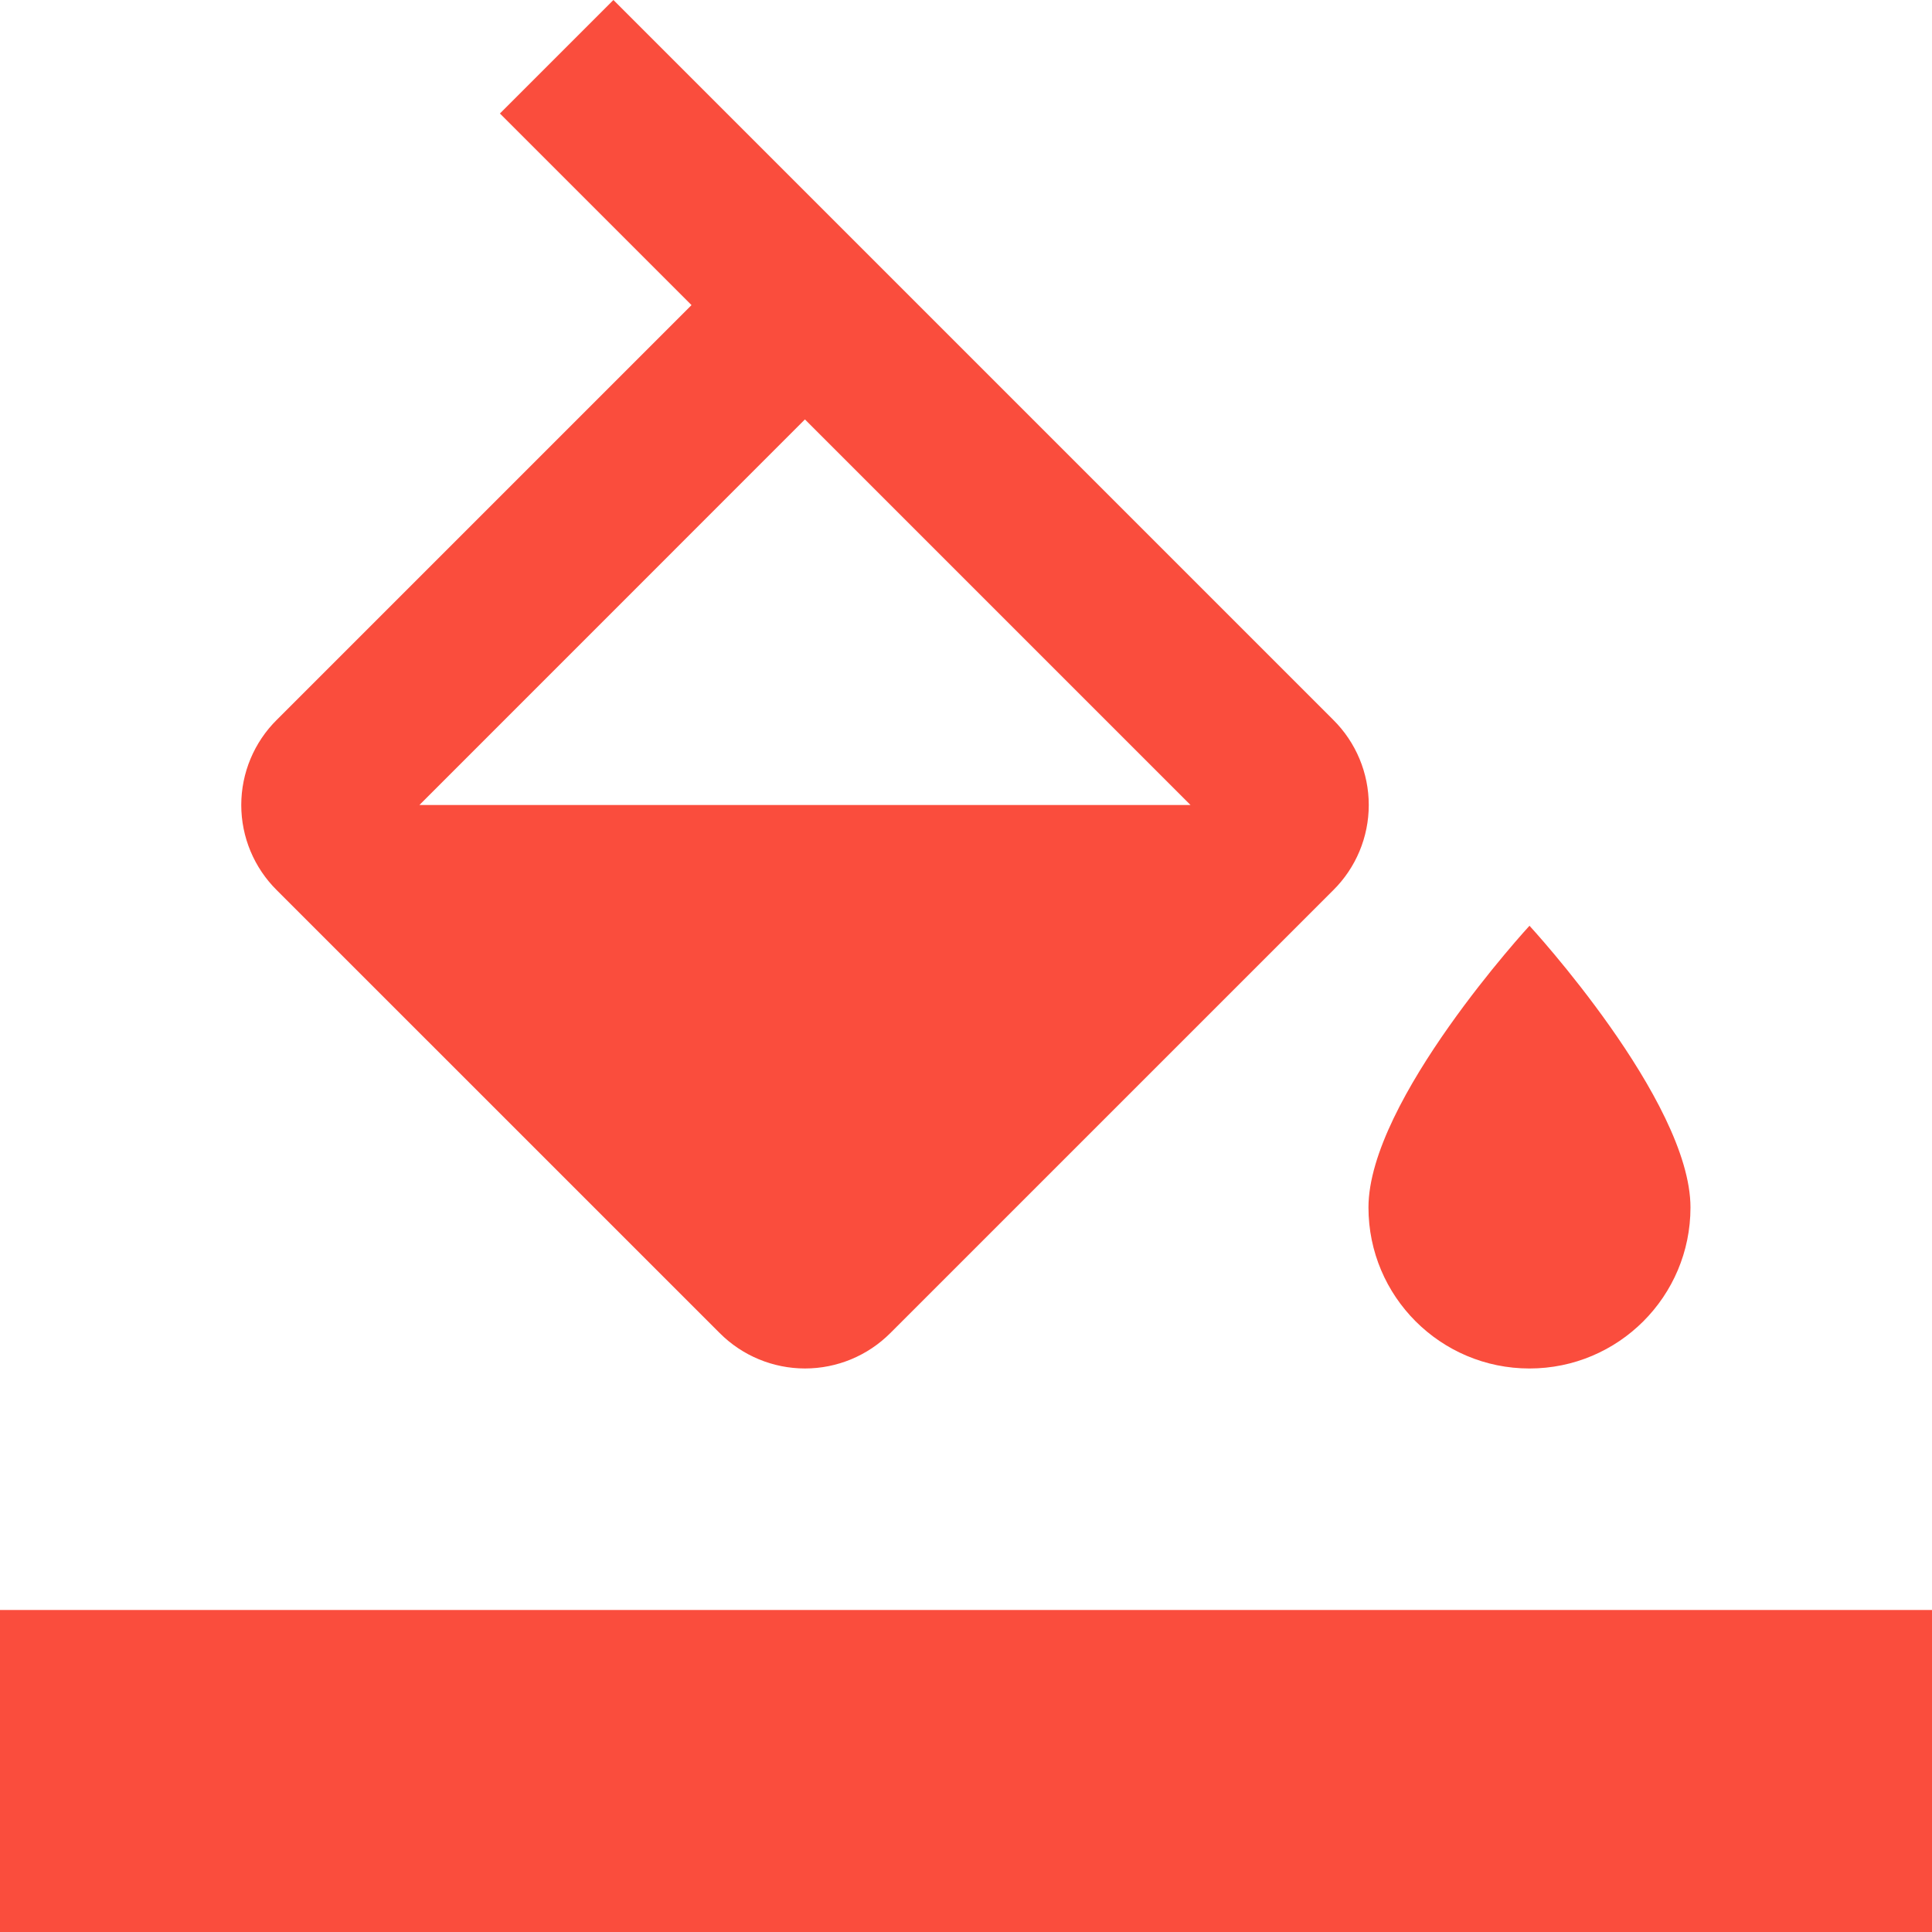
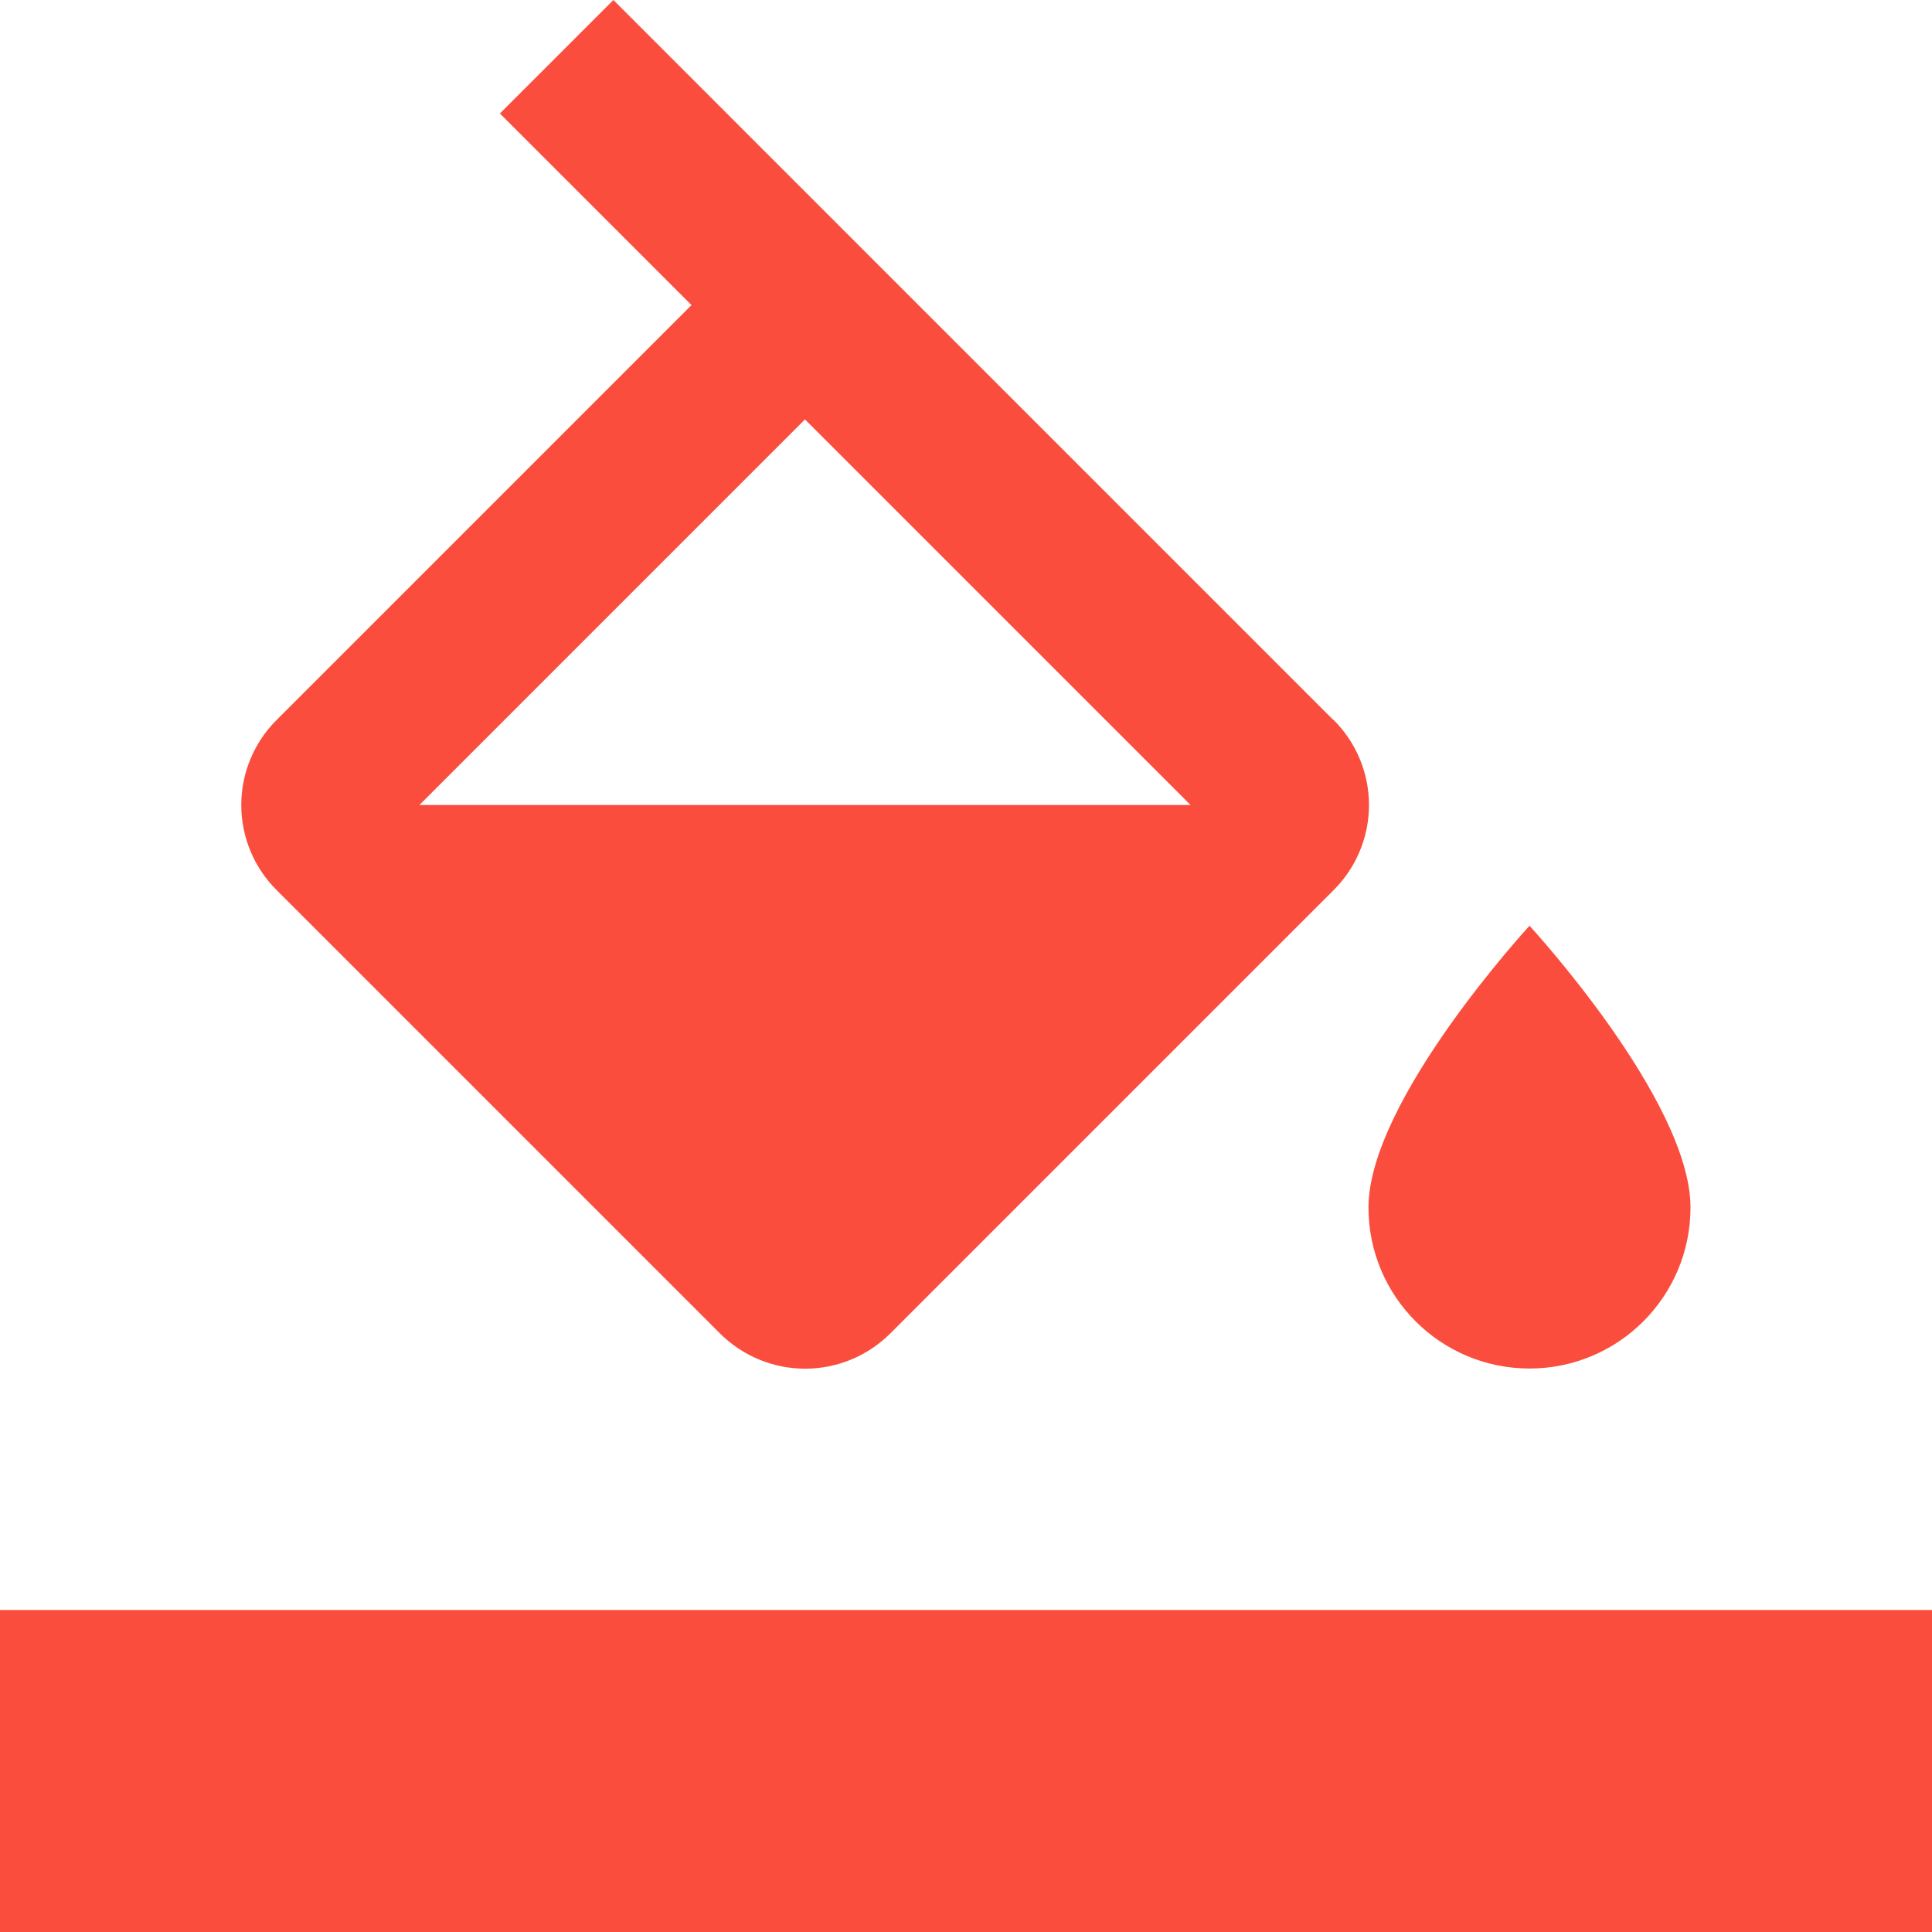
- <svg xmlns="http://www.w3.org/2000/svg" id="baseline-format_color_fill-24px" width="48.34" height="48.34" viewBox="0 0 48.34 48.34">
-   <path id="Tracé_1253" data-name="Tracé 1253" d="M0,0H48.34V48.34H0Z" fill="none" />
-   <path id="Tracé_1254" data-name="Tracé 1254" d="M30.315,18.007,12.308,0,9.468,2.84l4.794,4.794L3.889,18.007a3,3,0,0,0,0,4.27L14.967,33.354a3.015,3.015,0,0,0,4.27,0L30.315,22.277a3,3,0,0,0,0-4.27ZM7.454,20.142,17.1,10.494l9.648,9.648Zm27.775,3.021S31.2,27.534,31.2,30.212a4.028,4.028,0,1,0,8.057,0C39.257,27.534,35.229,23.163,35.229,23.163Z" transform="translate(3.04)" fill="#fa4d3d" />
-   <path id="Tracé_1255" data-name="Tracé 1255" d="M0,20H48.34v8.057H0Z" transform="translate(0 20.283)" fill="#fa4d3d" />
+ <svg xmlns="http://www.w3.org/2000/svg" id="baseline-format_color_fill-24px" width="59.327" height="59.327" viewBox="0 0 59.327 59.327">
+   <path id="Tracé_1253" data-name="Tracé 1253" d="M0,0H59.327V59.327H0Z" fill="none" />
+   <path id="Tracé_1254" data-name="Tracé 1254" d="M36.523,22.1,14.424,0,10.939,3.485l5.883,5.883L4.091,22.1a3.685,3.685,0,0,0,0,5.241l13.6,13.6a3.7,3.7,0,0,0,5.241,0l13.6-13.6a3.685,3.685,0,0,0,0-5.241ZM8.467,24.72,20.307,12.879,32.148,24.72Zm34.088,3.708s-4.944,5.364-4.944,8.652a4.944,4.944,0,1,0,9.888,0C47.5,33.792,42.555,28.427,42.555,28.427Z" transform="translate(4.412)" fill="#fa4d3d" />
+   <path id="Tracé_1255" data-name="Tracé 1255" d="M0,20H59.327v9.888H0Z" transform="translate(0 29.439)" fill="#fa4d3d" />
</svg>
